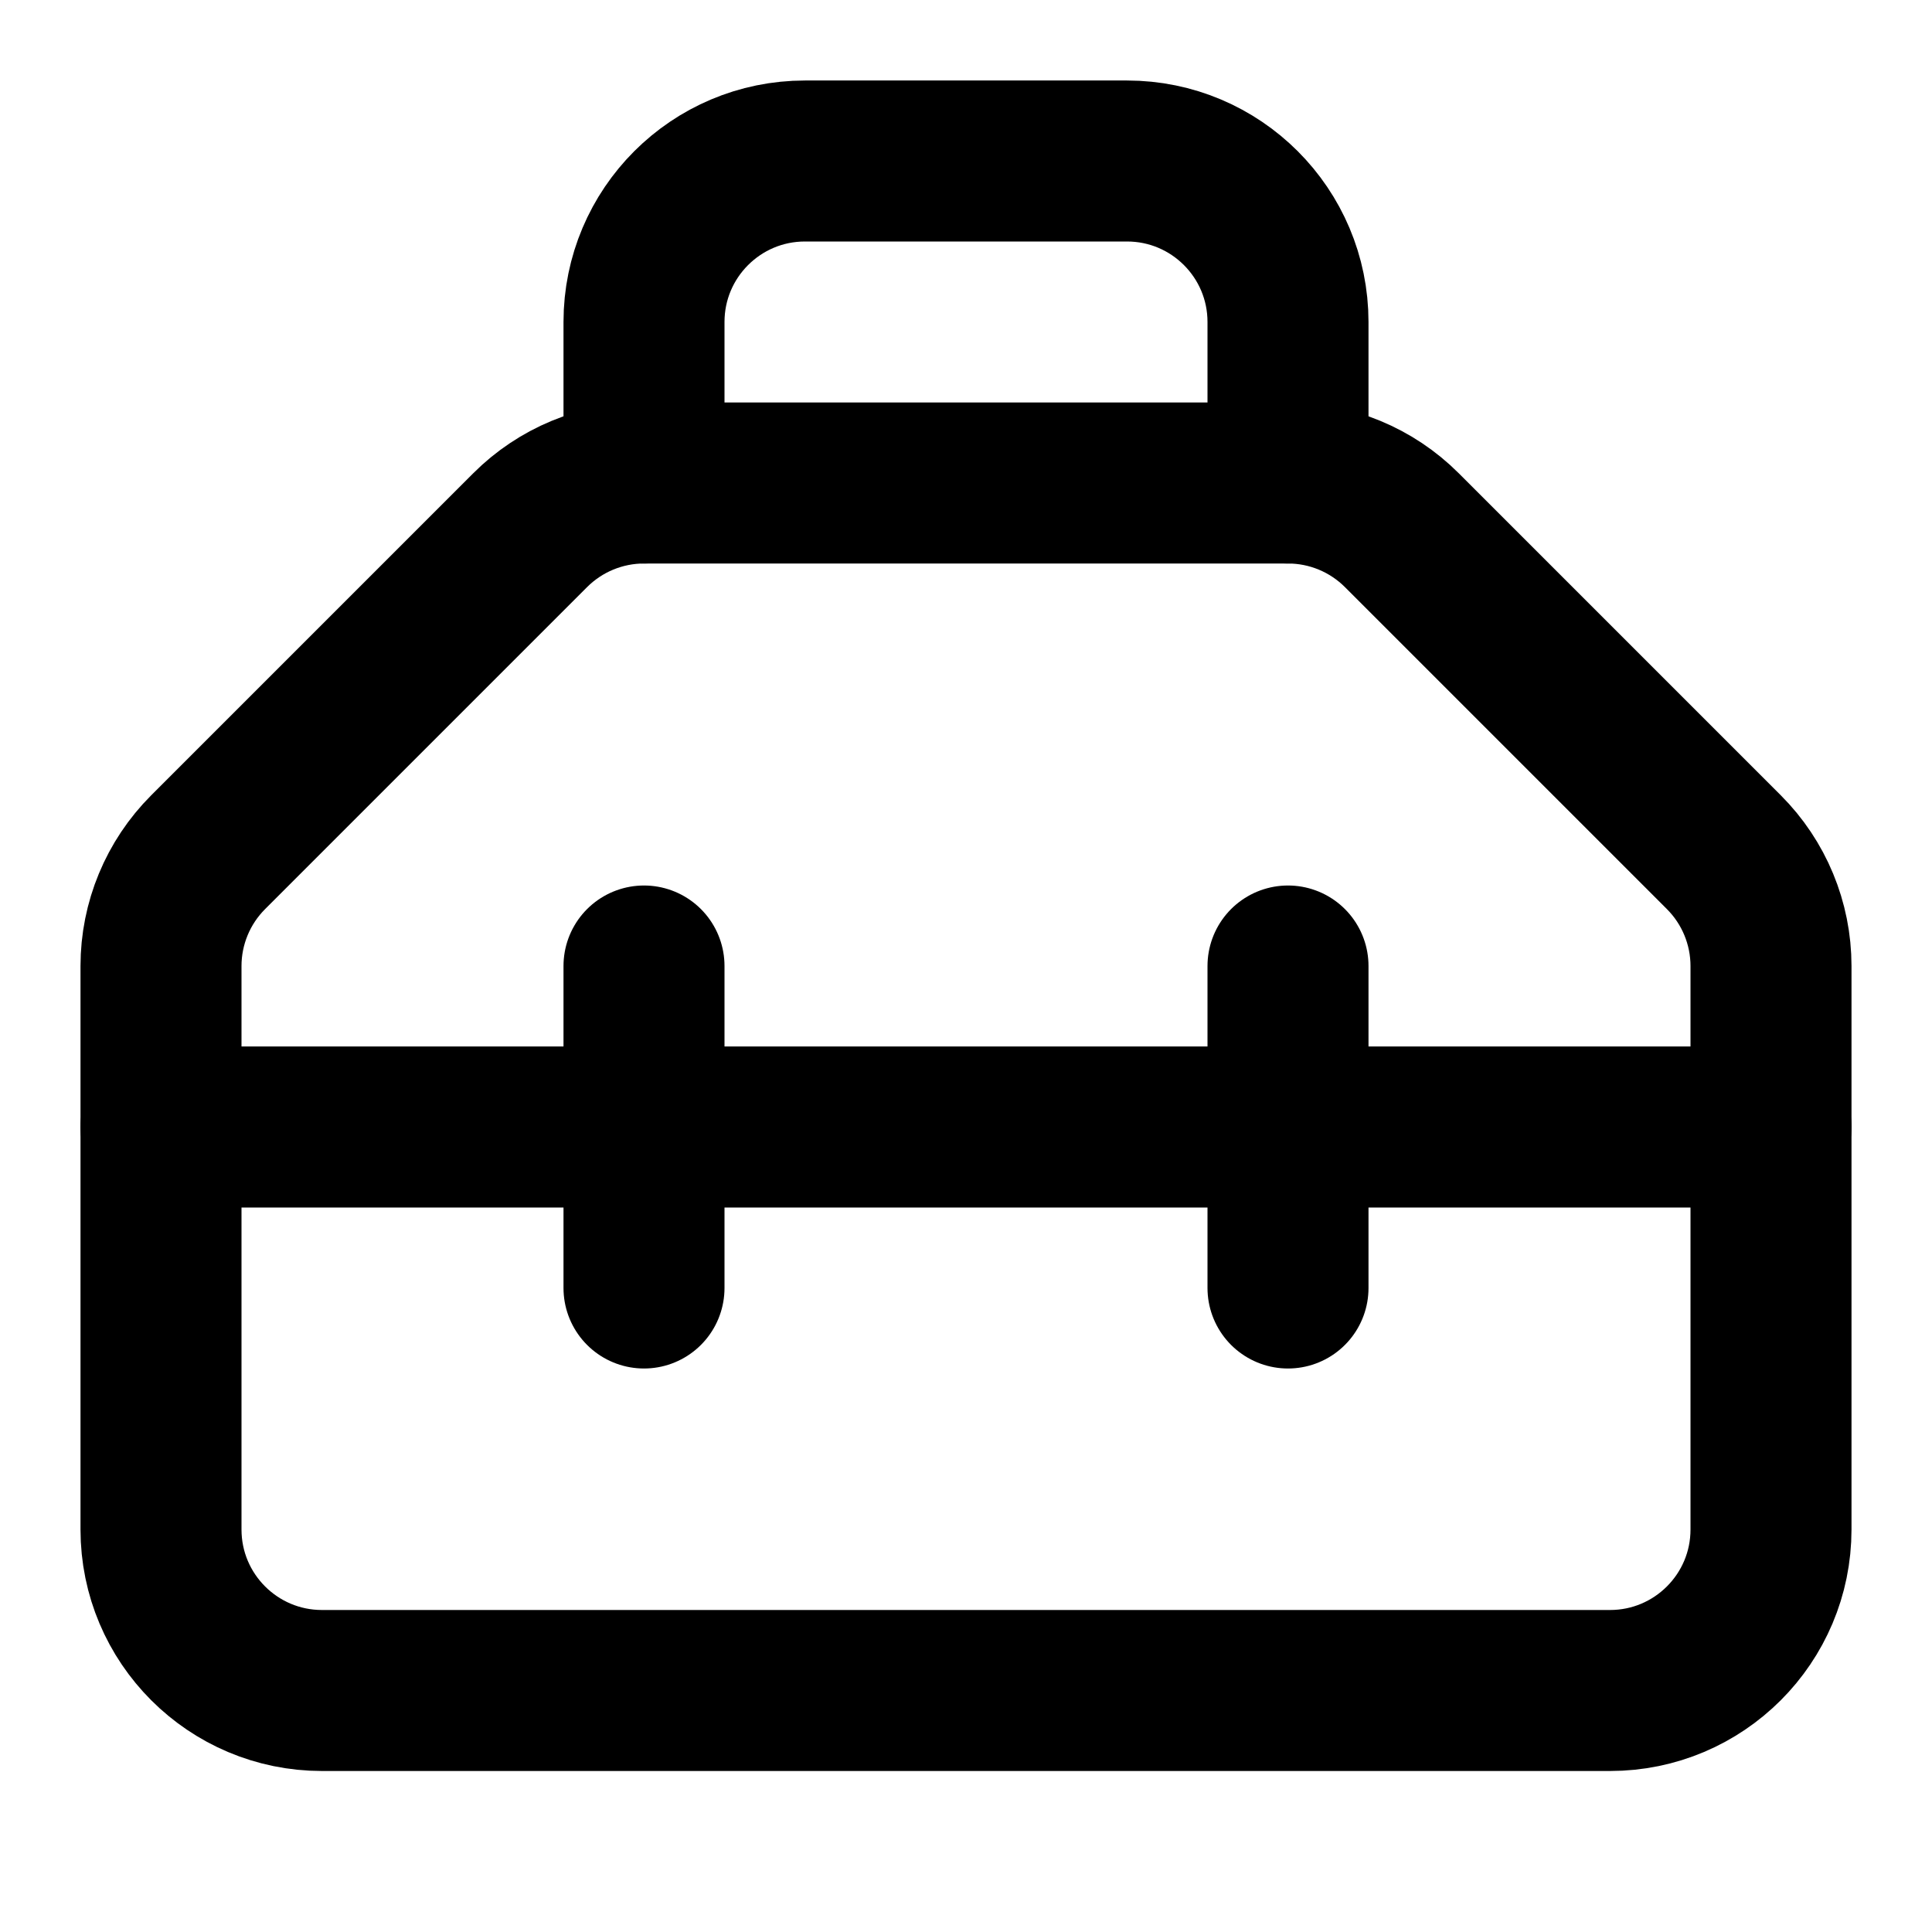
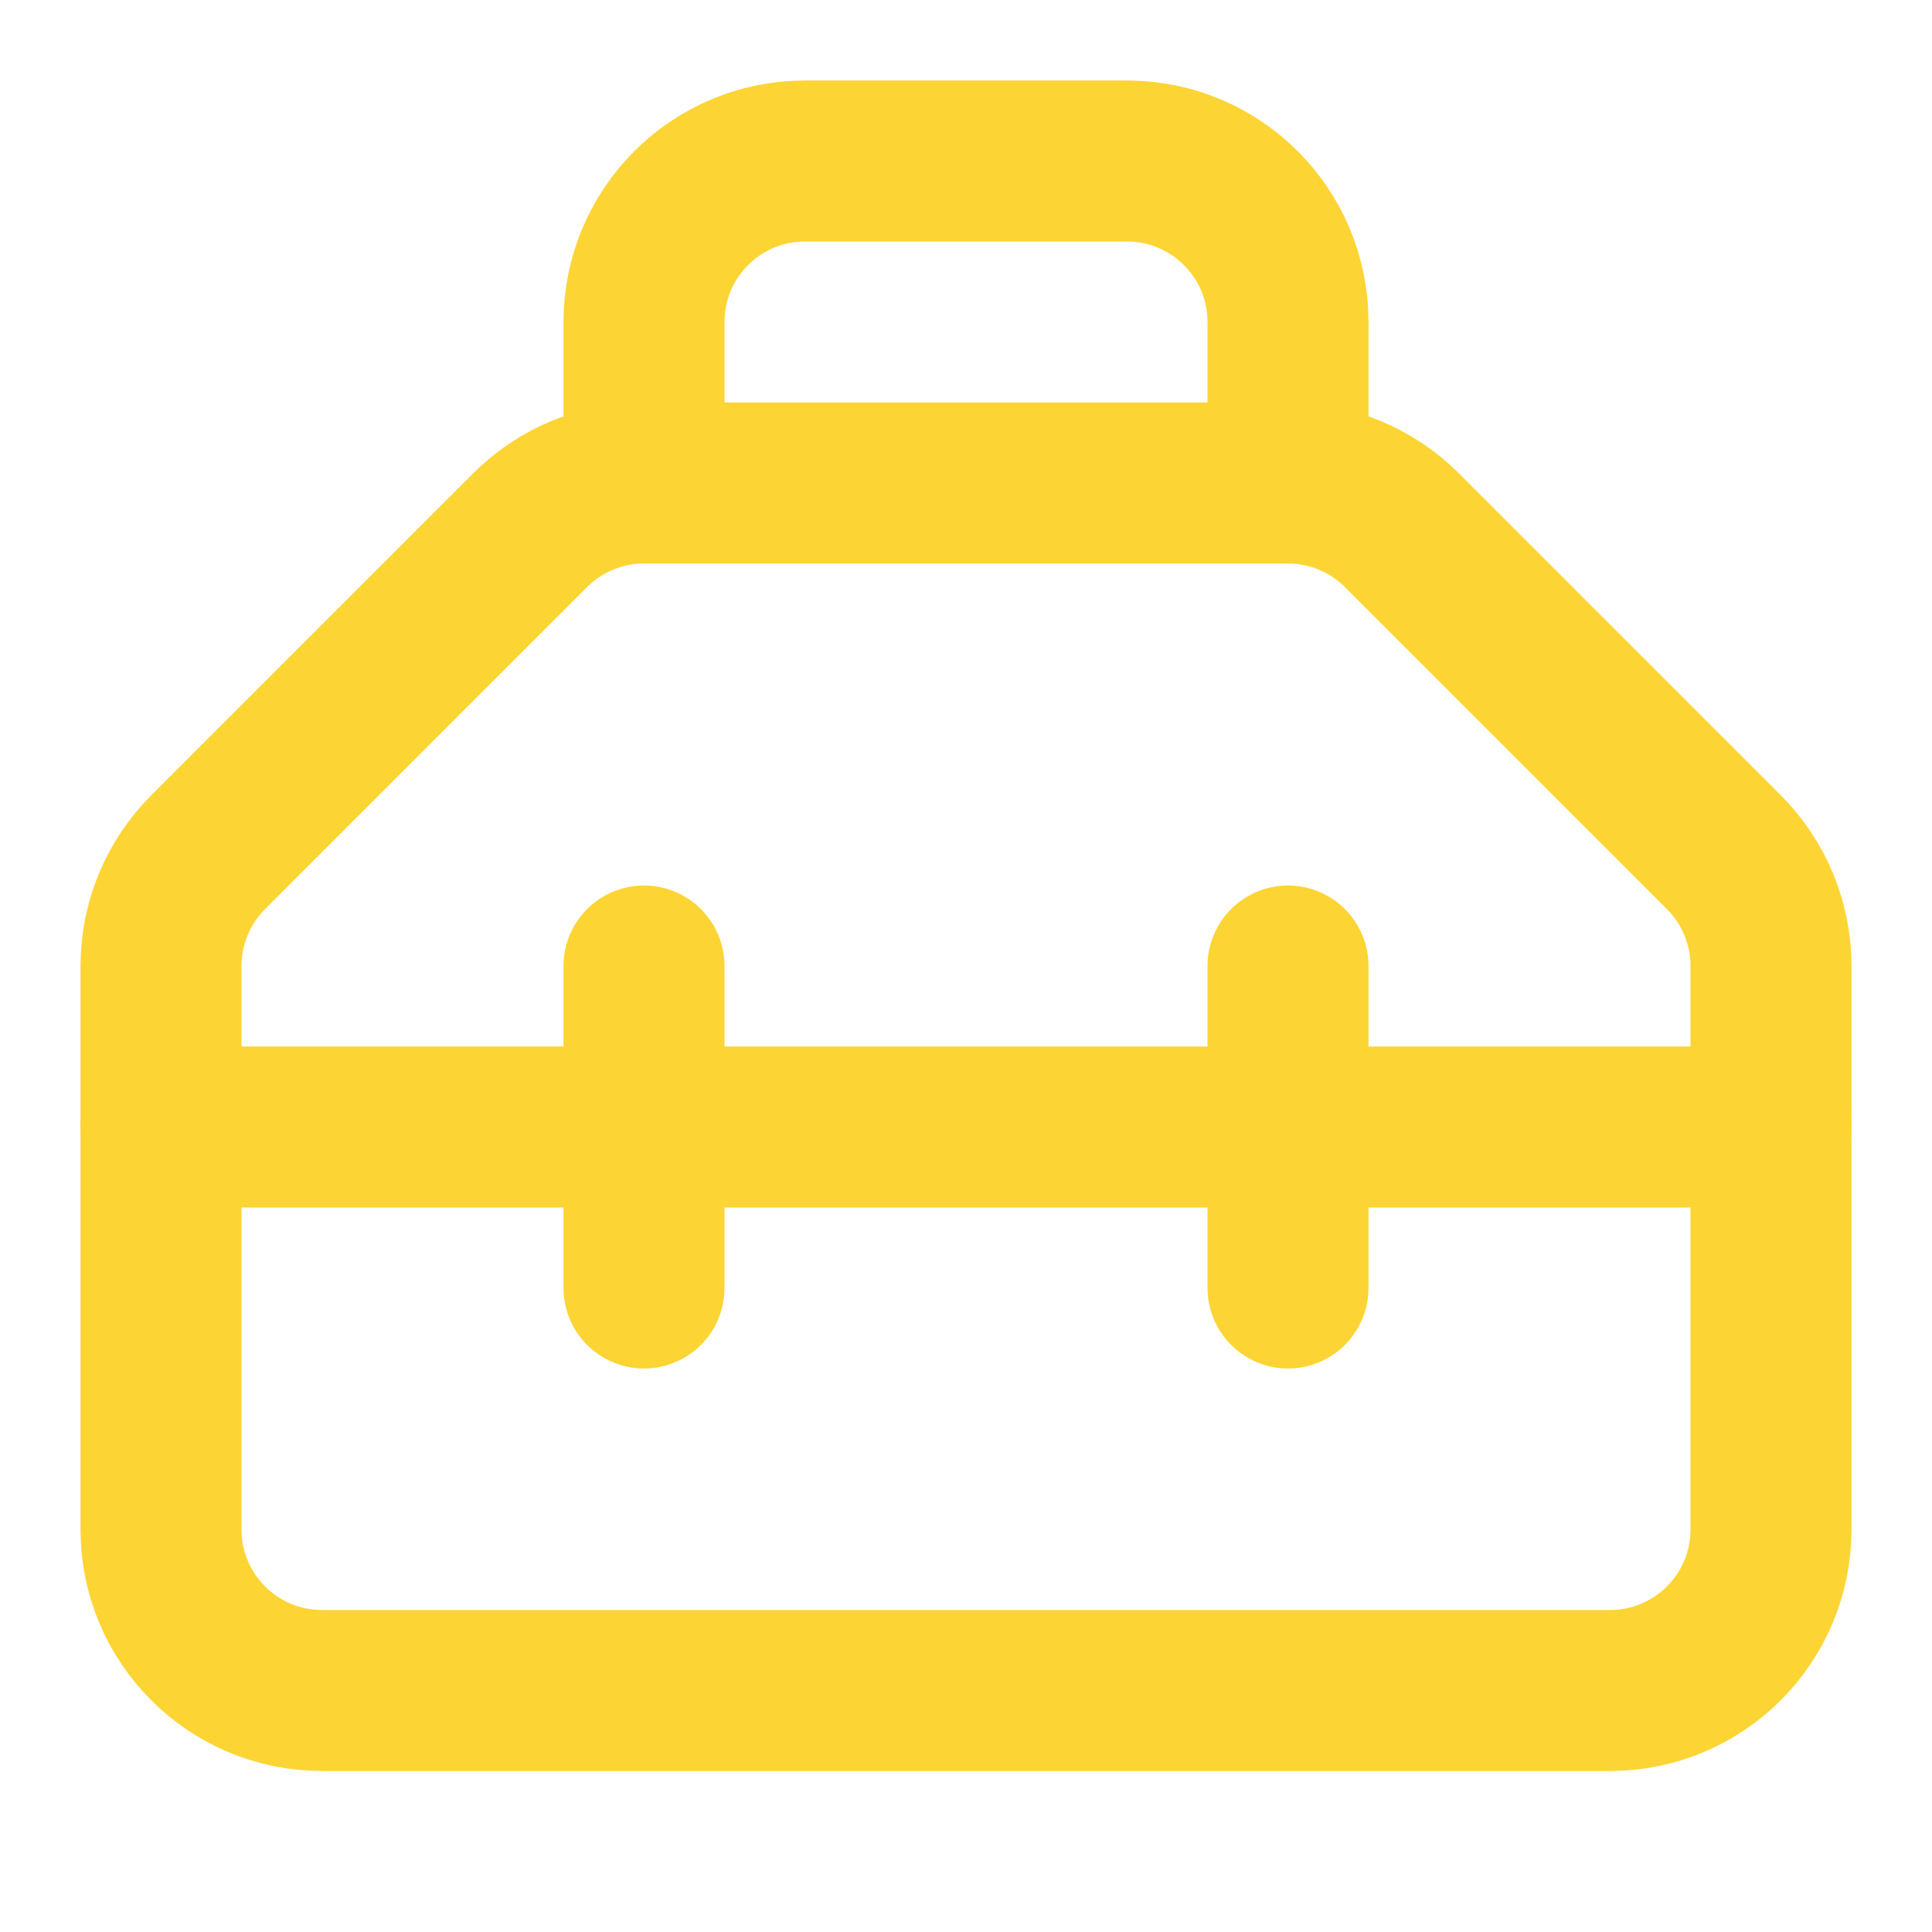
- <svg xmlns="http://www.w3.org/2000/svg" width="24" height="24" viewBox="0 0 24 24" fill="none" stroke="currentColor" stroke-width="2" stroke-linecap="round" stroke-linejoin="round" class="lucide lucide-toolbox-icon lucide-toolbox">
+ <svg xmlns="http://www.w3.org/2000/svg" width="24" height="24" viewBox="0 0 24 24" fill="none" stroke="rgb(252, 213, 53)" stroke-width="2" stroke-linecap="round" stroke-linejoin="round" class="lucide lucide-toolbox-icon lucide-toolbox">
  <path d="M16 12v4" />
  <path d="M16 6a2 2 0 0 1 1.414.586l4 4A2 2 0 0 1 22 12v7a2 2 0 0 1-2 2H4a2 2 0 0 1-2-2v-7a2 2 0 0 1 .586-1.414l4-4A2 2 0 0 1 8 6z" />
  <path d="M16 6V4a2 2 0 0 0-2-2h-4a2 2 0 0 0-2 2v2" />
  <path d="M2 14h20" />
  <path d="M8 12v4" />
</svg>
